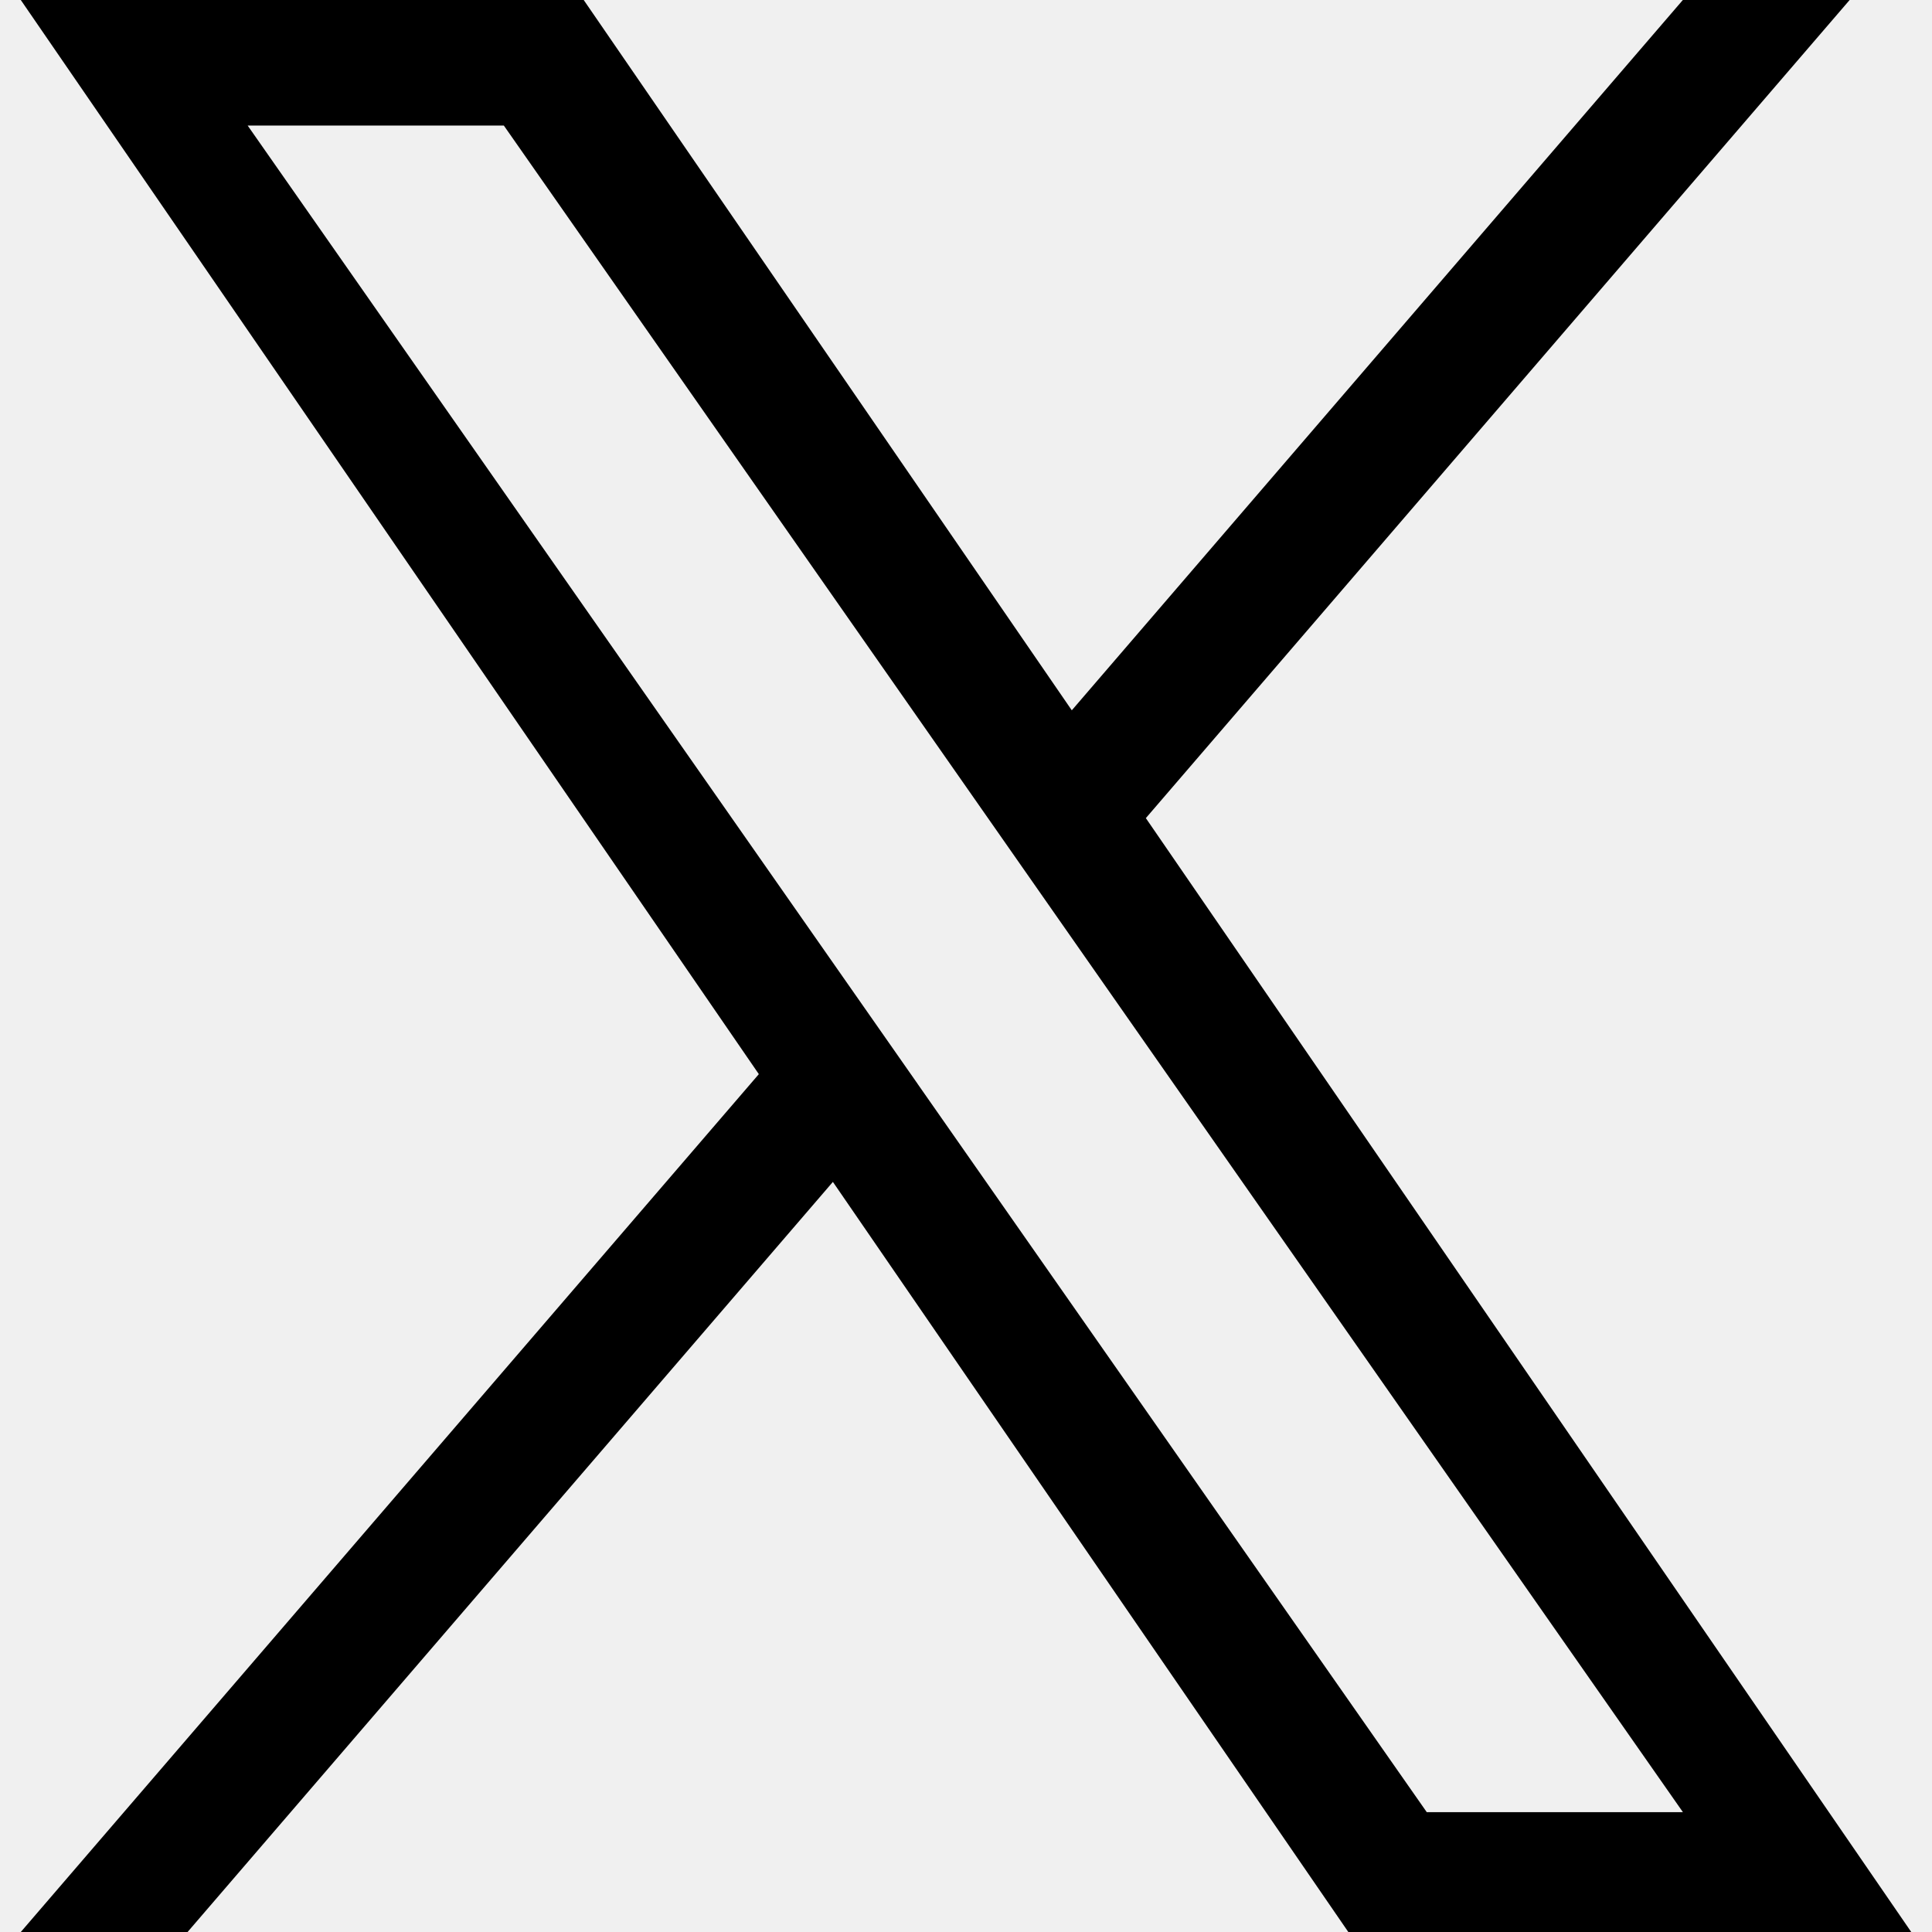
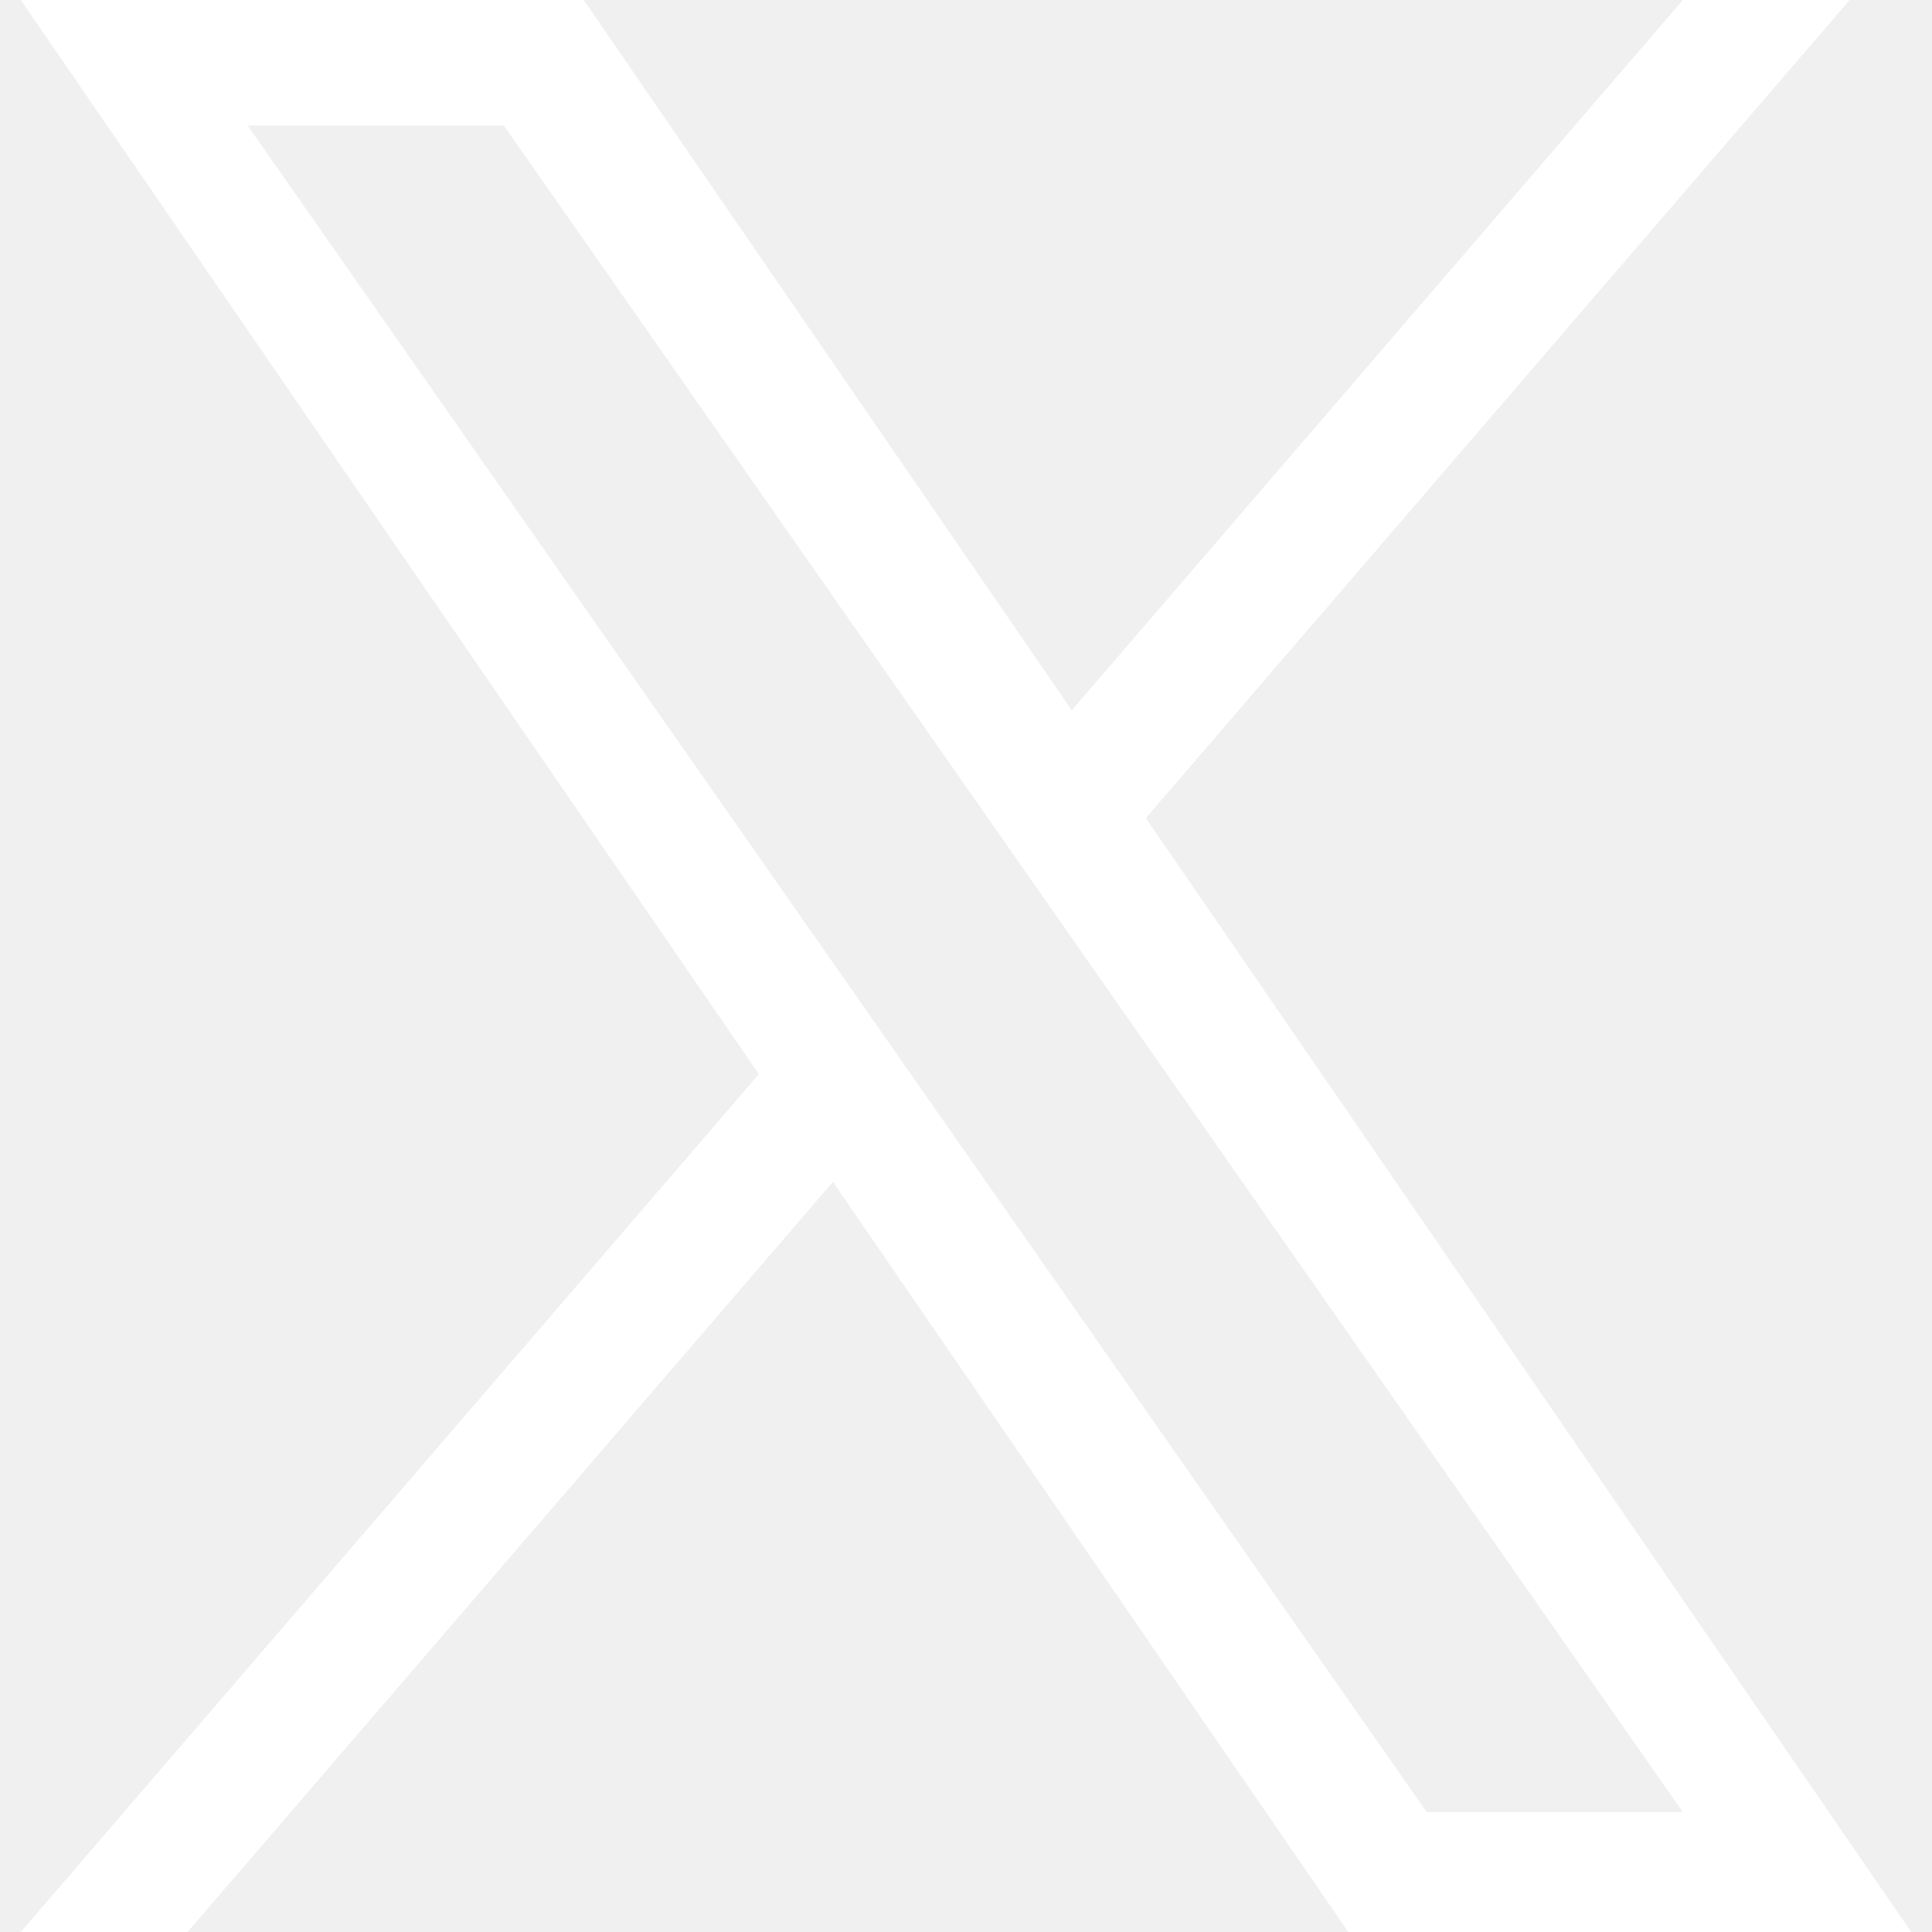
<svg xmlns="http://www.w3.org/2000/svg" width="79" height="79" viewBox="0 0 79 79" fill="none">
  <g clip-path="url(#clip0_330_26)">
-     <path d="M46.855 33.452L75.632 0H68.812L43.826 29.045L23.868 0H0.85L31.029 43.922L0.85 79H7.67L34.057 48.328L55.133 79H78.151L46.853 33.452H46.855ZM37.514 44.308L34.456 39.934L10.127 5.134H20.602L40.235 33.219L43.292 37.593L68.815 74.1H58.341L37.514 44.31V44.308Z" fill="black" />
+     <path d="M46.855 33.452L75.632 0H68.812L43.826 29.045L23.868 0H0.85L31.029 43.922L0.85 79H7.67L34.057 48.328L55.133 79H78.151L46.853 33.452H46.855ZM37.514 44.308L34.456 39.934L10.127 5.134H20.602L40.235 33.219L43.292 37.593L68.815 74.1H58.341L37.514 44.31V44.308Z" fill="white" />
  </g>
  <defs>
    <clipPath id="clip0_330_26">
      <rect width="79" height="79" fill="white" />
    </clipPath>
  </defs>
</svg>
